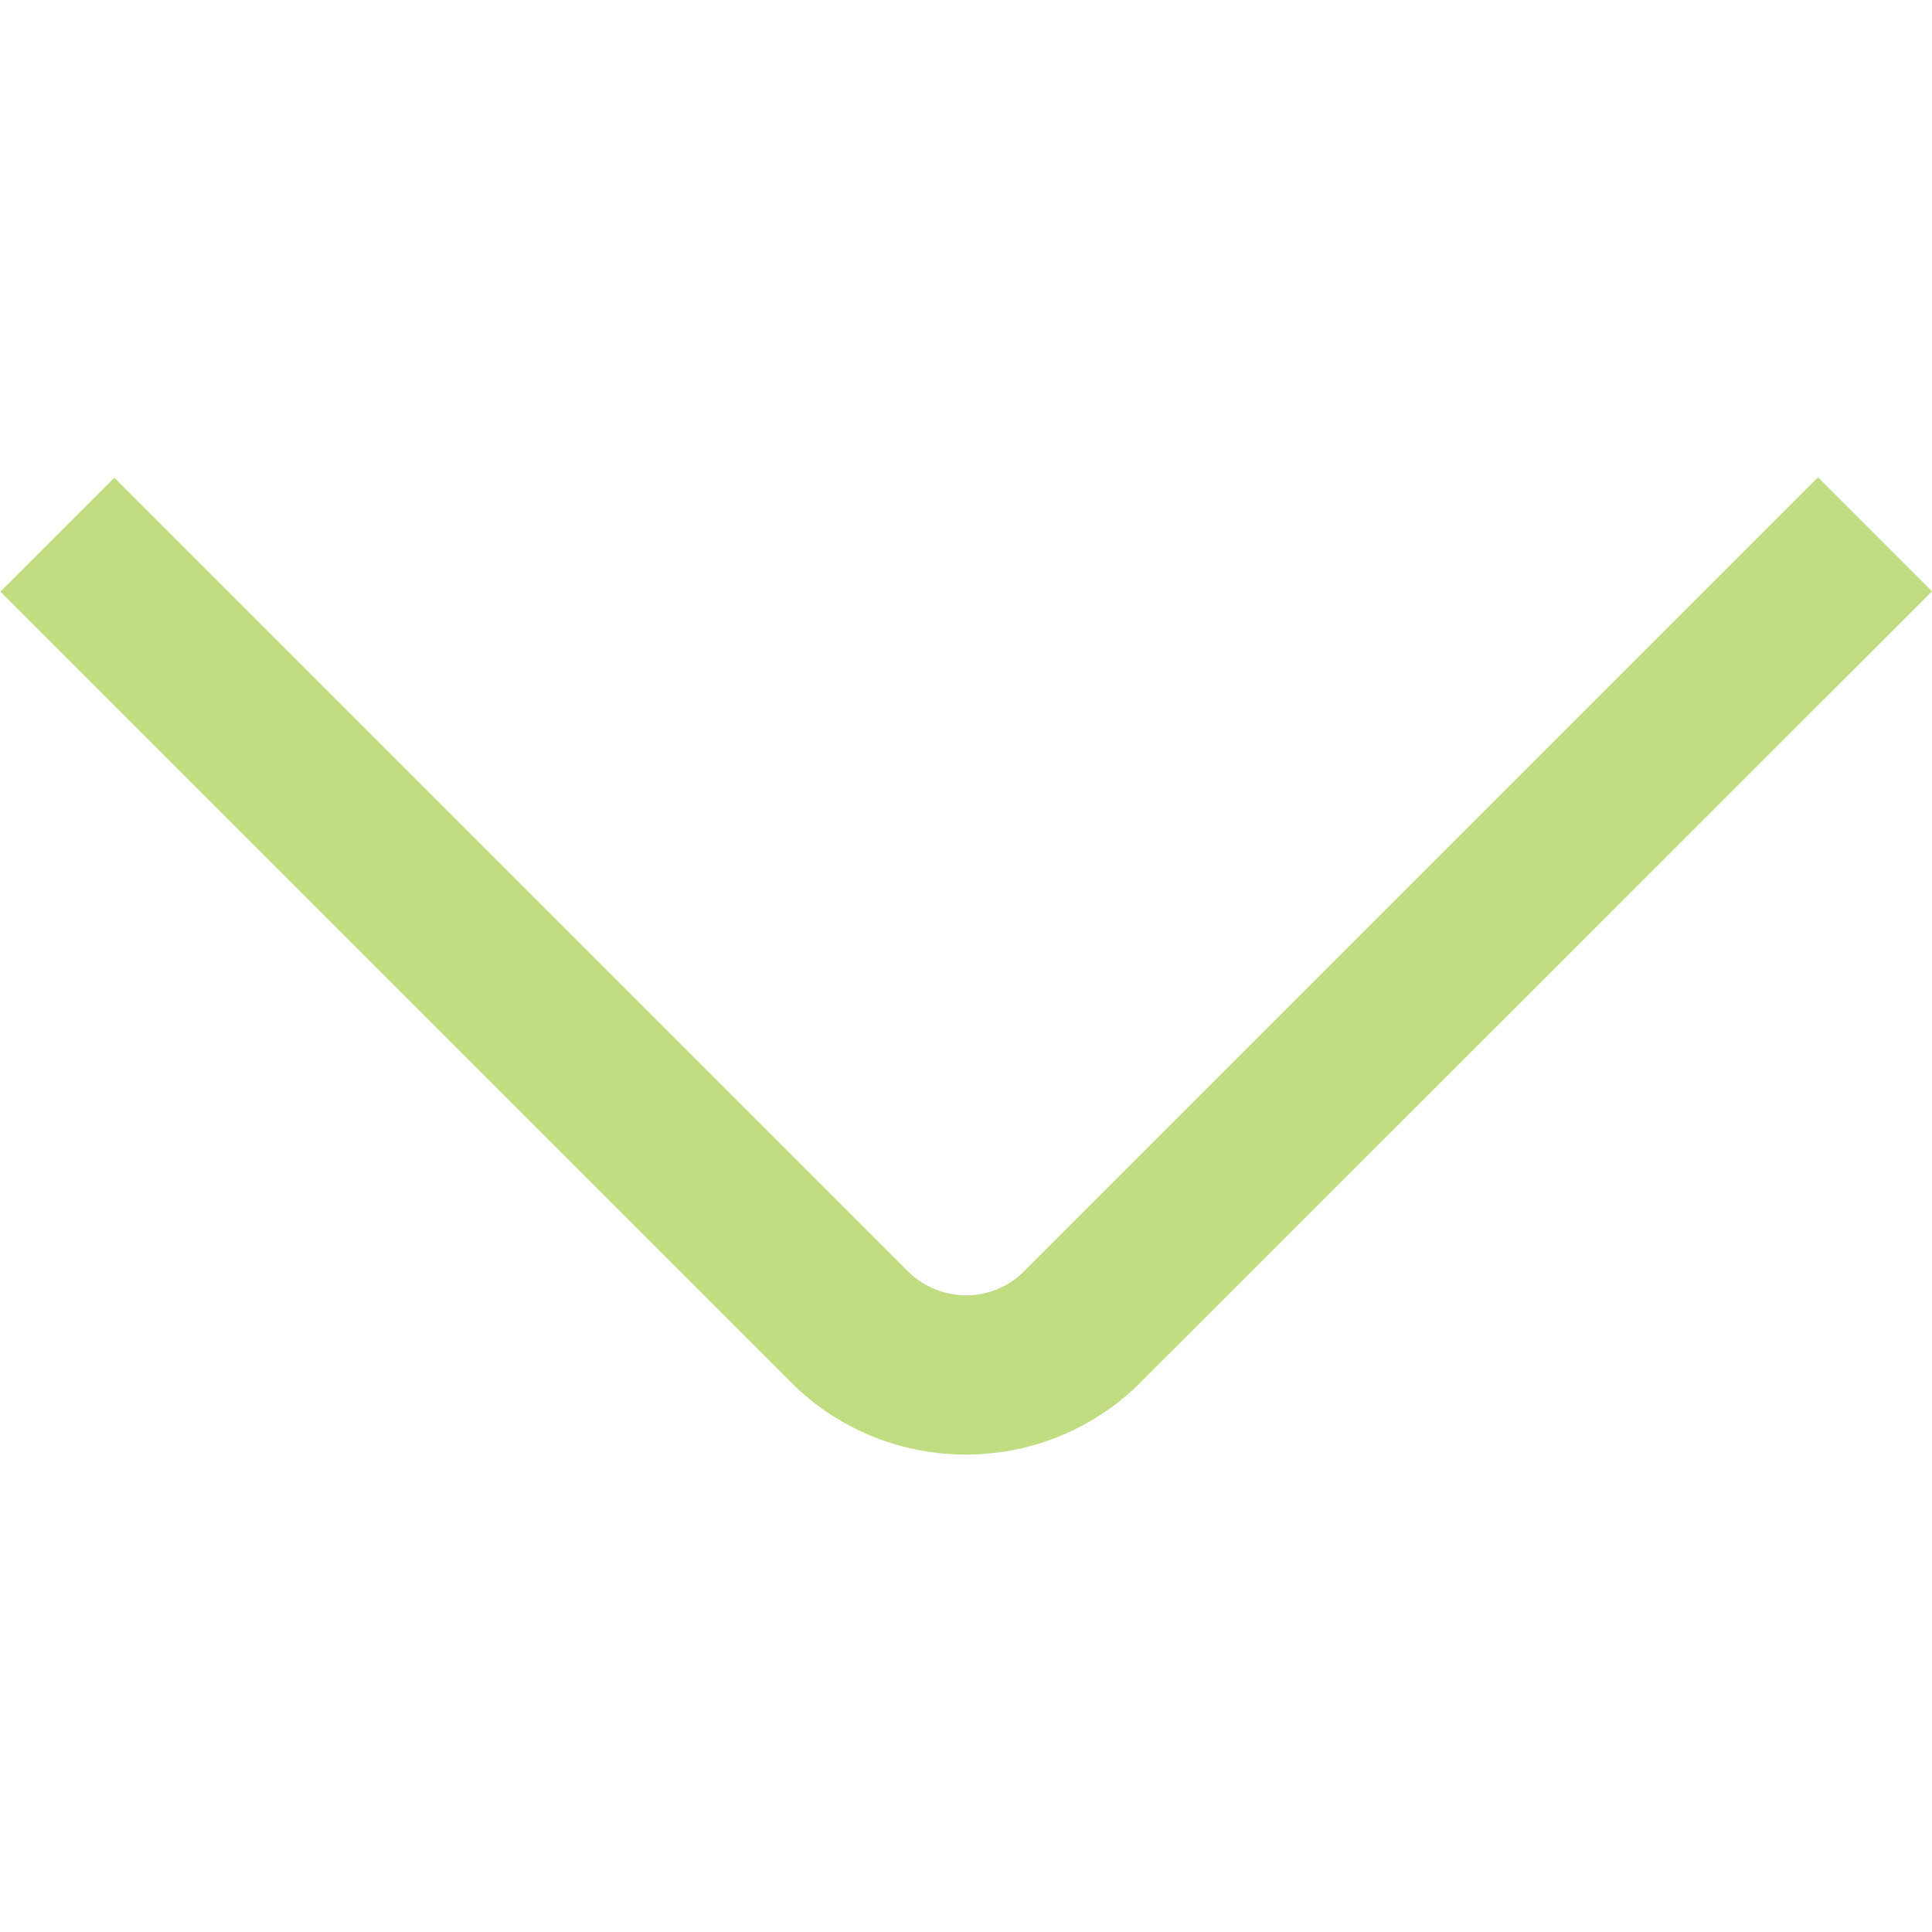
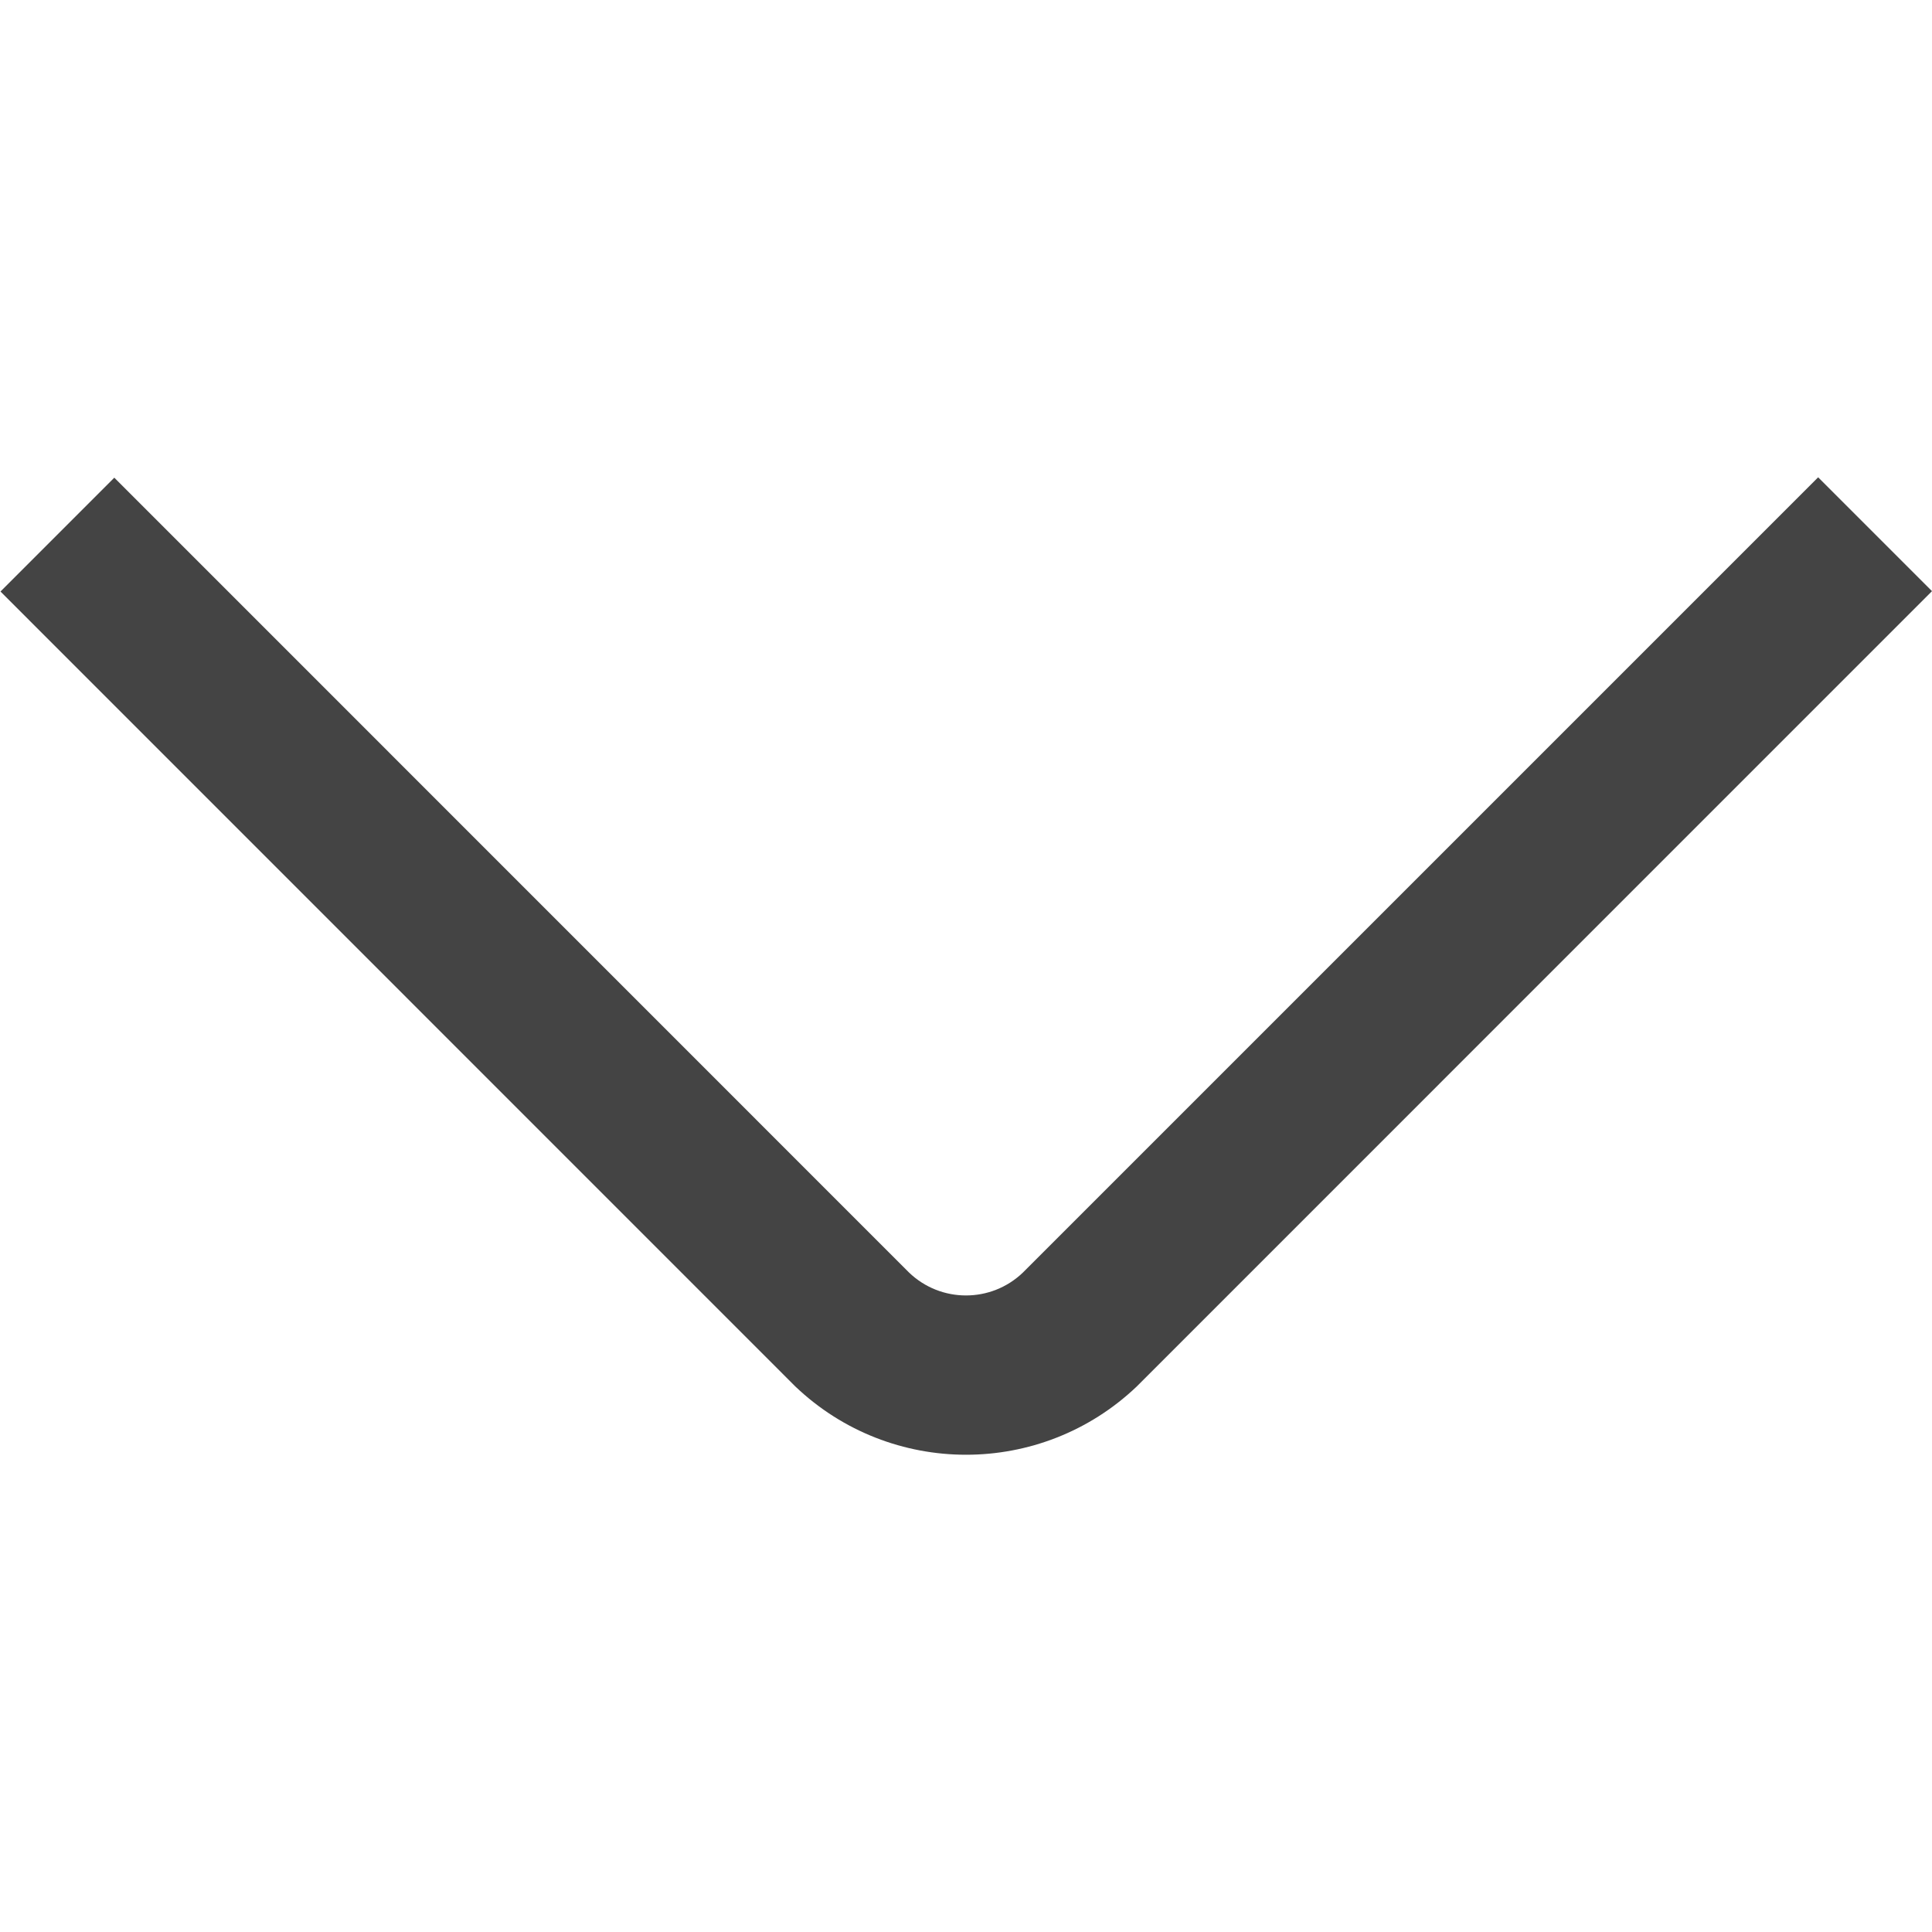
- <svg xmlns="http://www.w3.org/2000/svg" version="1.1" id="_레이어_1" x="0px" y="0px" viewBox="0 0 512 512" style="enable-background:new 0 0 512 512;" xml:space="preserve">
-   <style type="text/css">
- 	.st0{fill:#C1DD82;}
- </style>
+ <svg xmlns="http://www.w3.org/2000/svg" id="_레이어_1" data-name="레이어_1" version="1.1" viewBox="0 0 512 512">
+   <defs>
+     <style>
+       .st0 {
+         fill: #444;
+       }
+     </style>
+   </defs>
  <g id="_01_align_center">
-     <path class="st0" d="M481.8,126.5L271.1,337.2c-8.4,8.1-21.7,8.1-30.2,0L30.3,126.6L0.1,156.8l210.6,210.6   c25.3,24.1,65.2,24.1,90.5,0L512,156.7L481.8,126.5L481.8,126.5z" />
+     <path class="st0" d="M481.83,126.49l-210.75,210.75c-8.43,8.09-21.74,8.09-30.17,0L30.29,126.59.13,156.76l210.62,210.65c25.34,24.15,65.18,24.15,90.52,0l210.73-210.75-30.17-30.17Z" />
  </g>
</svg>
